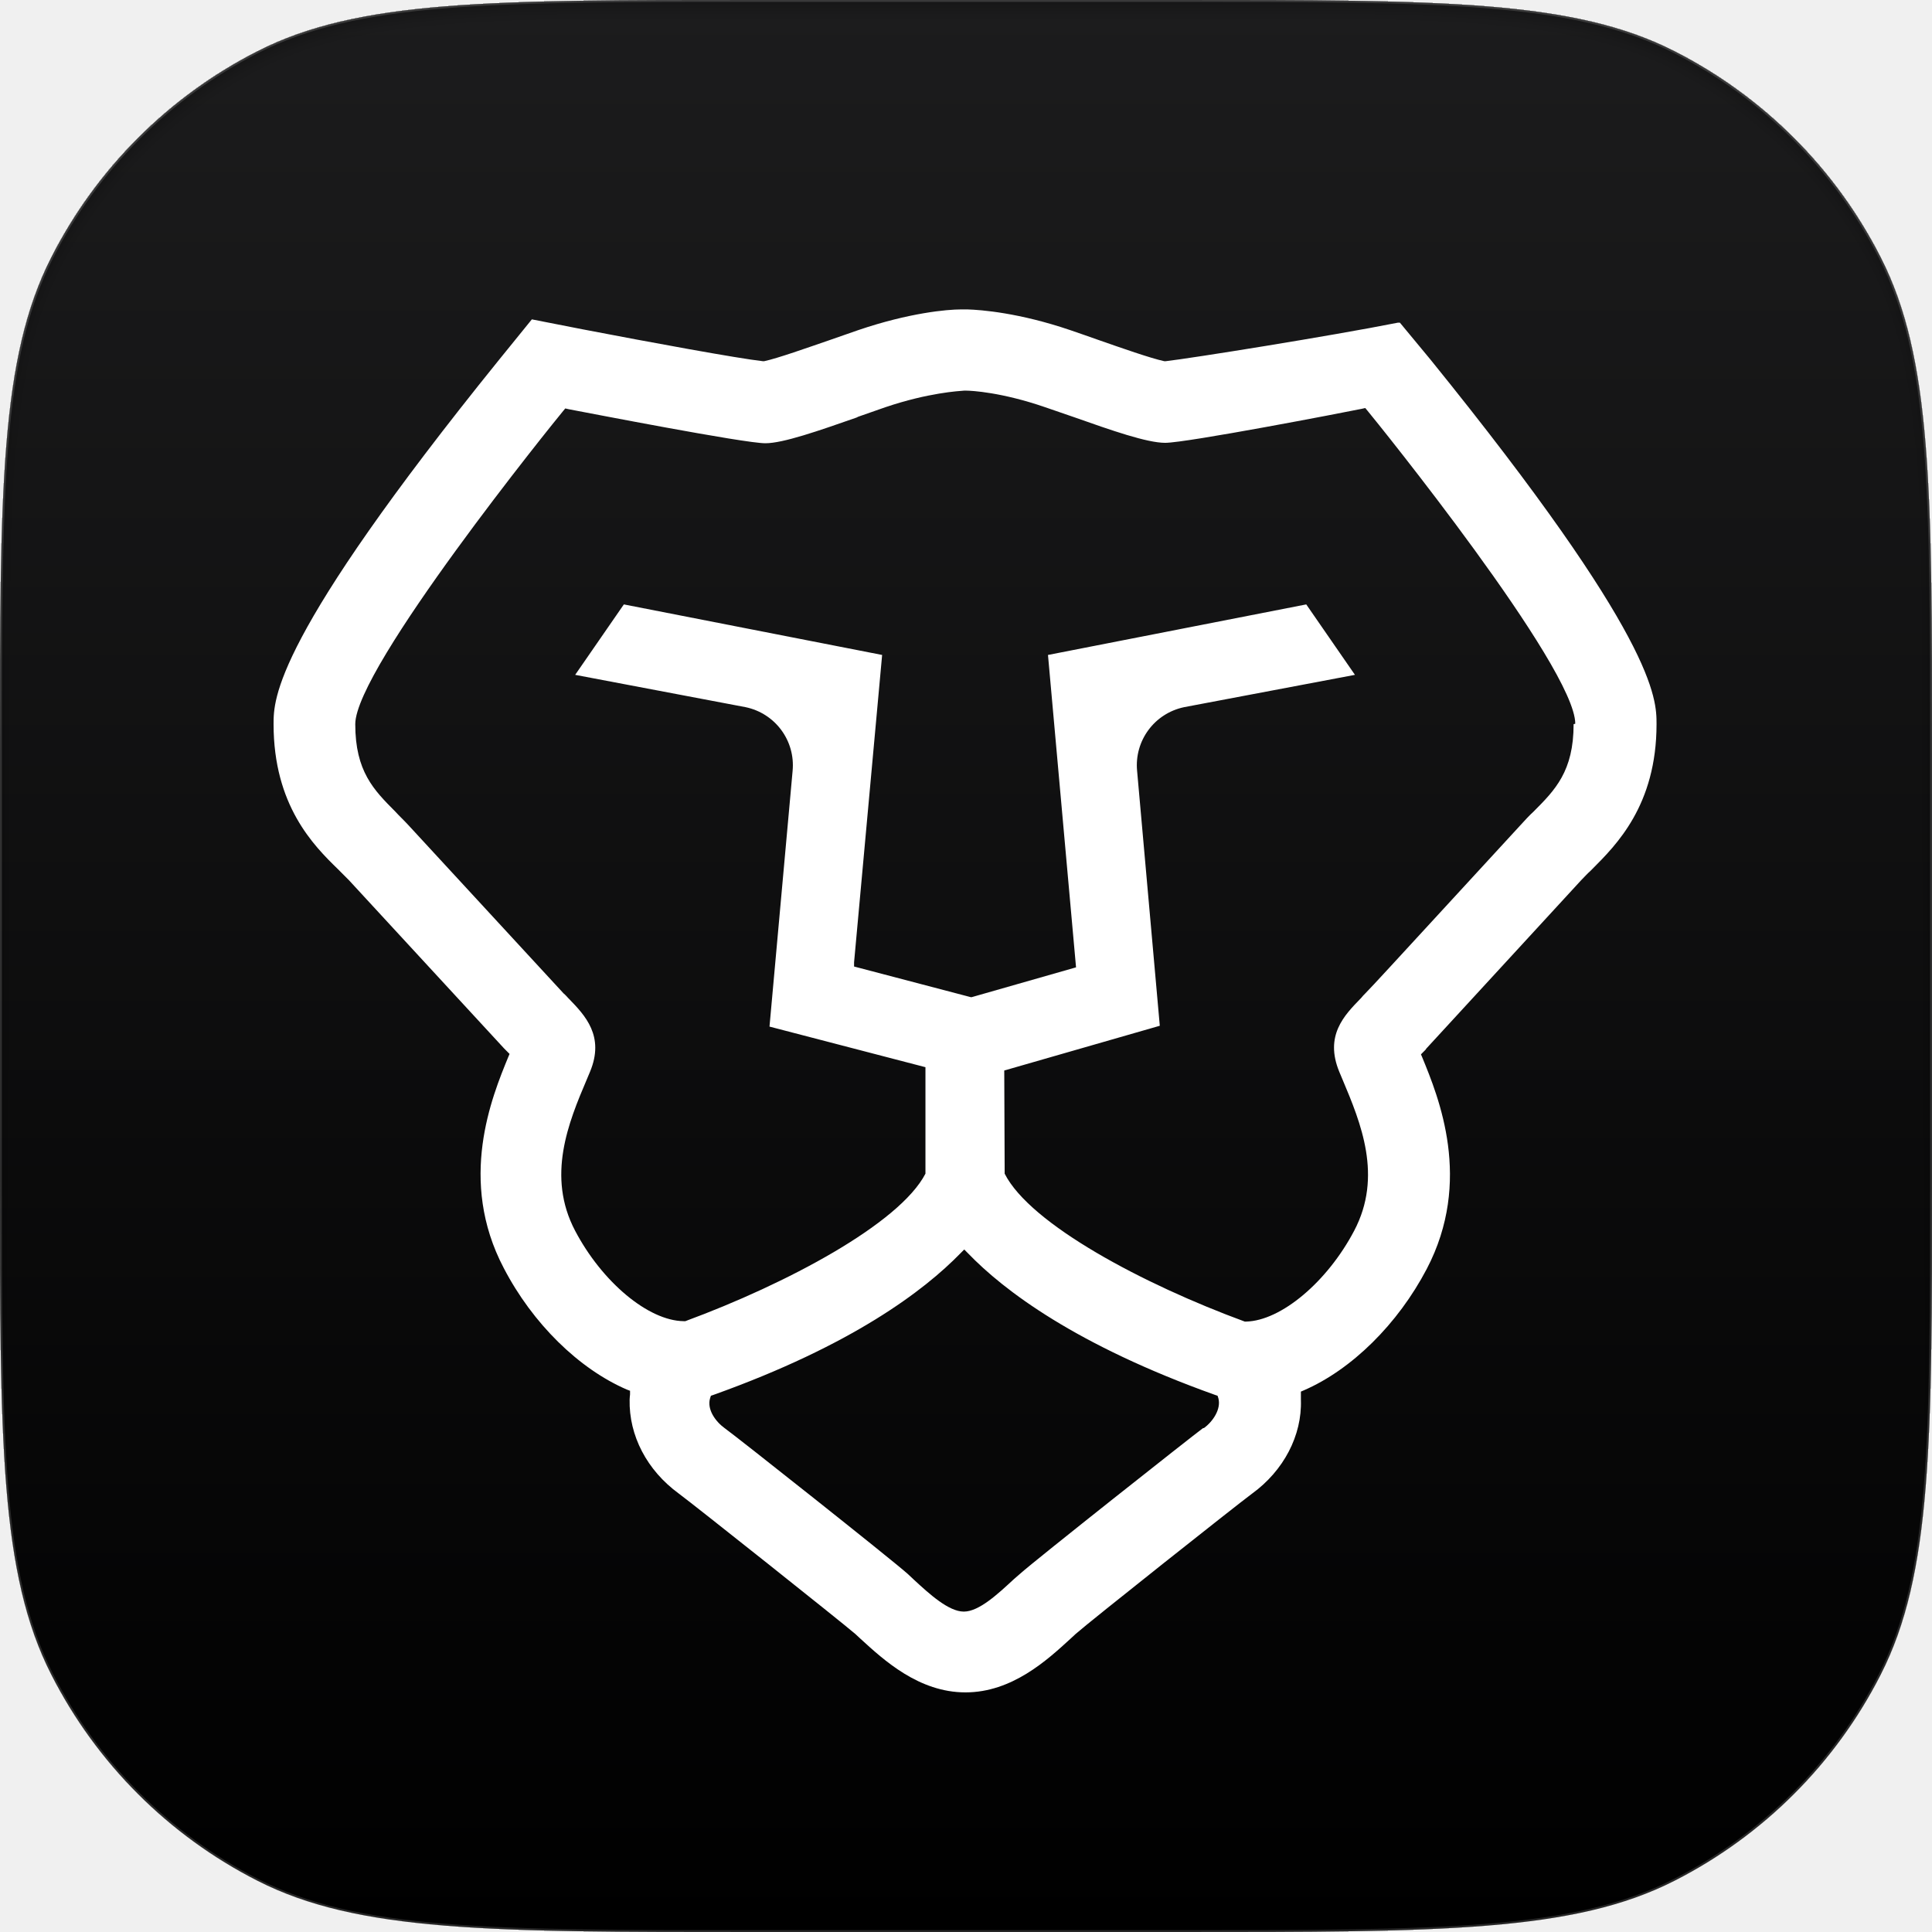
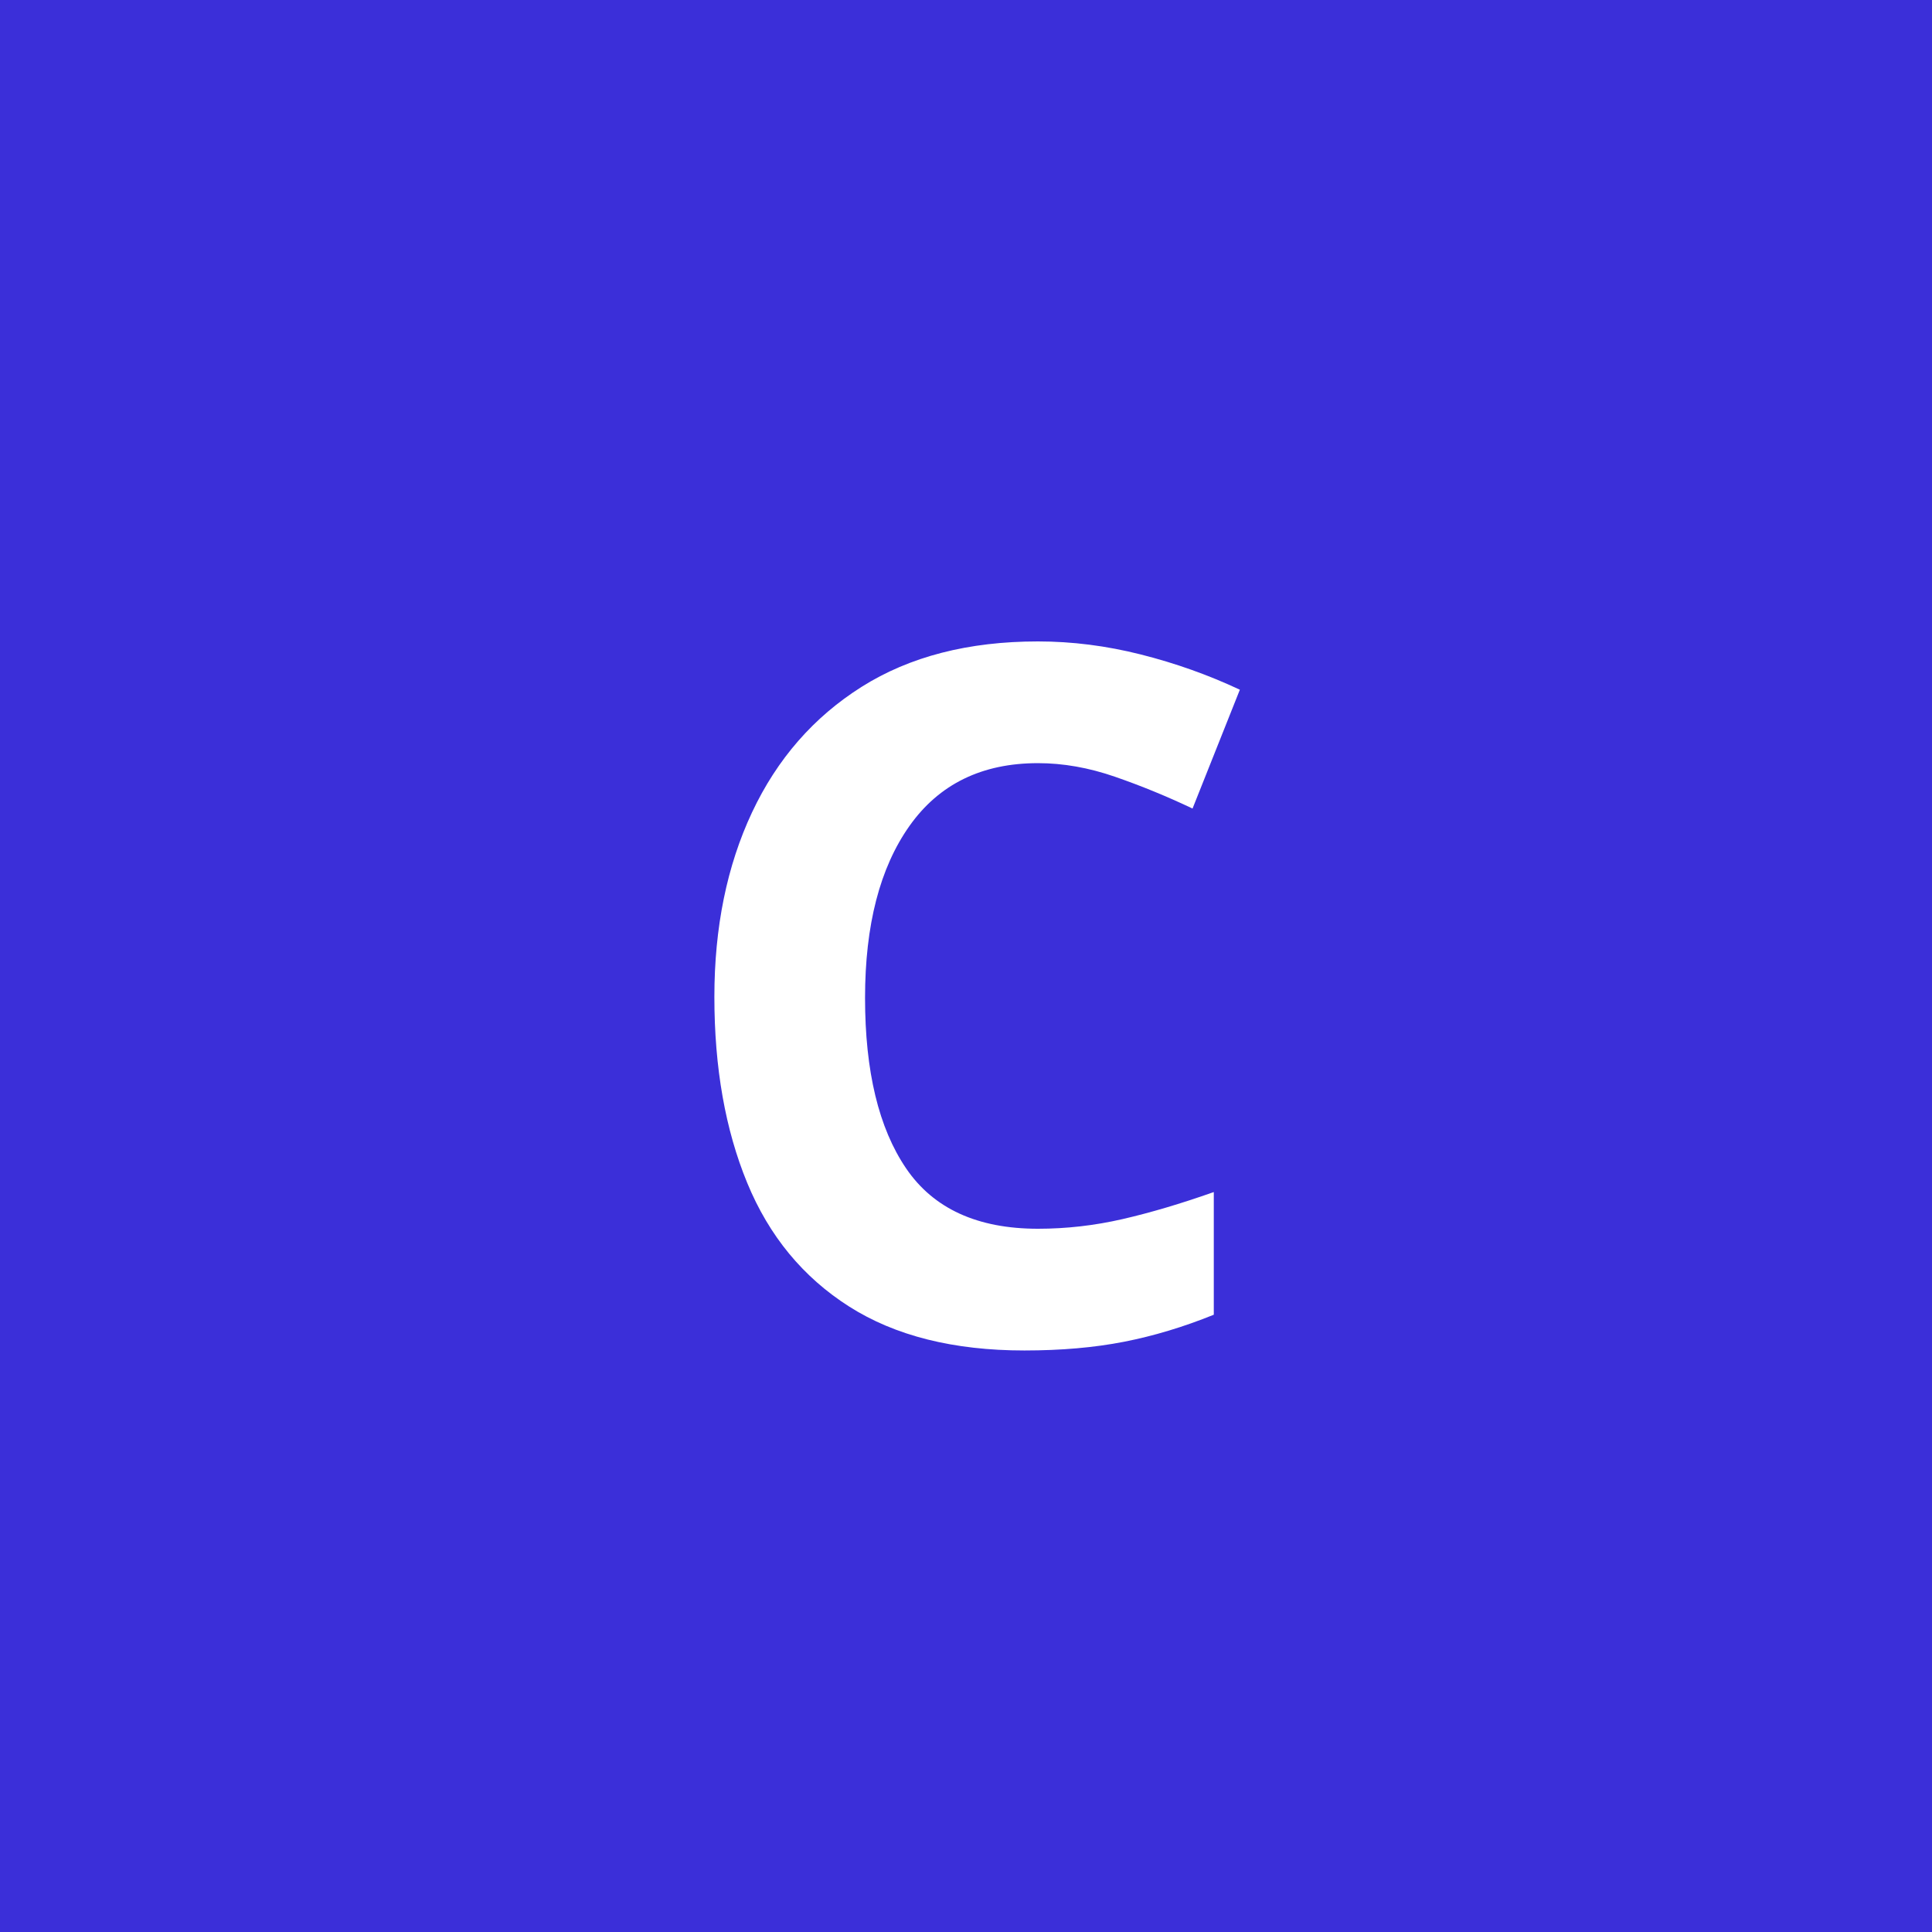
<svg xmlns="http://www.w3.org/2000/svg" width="1024" height="1024" viewBox="0 0 1024 1024" fill="none">
-   <g filter="url(#filter0_i_1077_148)">
-     <path d="M0 399.61C0 259.733 0 189.795 27.222 136.369C51.167 89.375 89.375 51.167 136.369 27.222C189.795 0 259.733 0 399.61 0H624.39C764.267 0 834.205 0 887.631 27.222C934.625 51.167 972.833 89.375 996.778 136.369C1024 189.795 1024 259.733 1024 399.61V624.39C1024 764.267 1024 834.205 996.778 887.631C972.833 934.625 934.625 972.833 887.631 996.778C834.205 1024 764.267 1024 624.39 1024H399.61C259.733 1024 189.795 1024 136.369 996.778C89.375 972.833 51.167 934.625 27.222 887.631C0 834.205 0 764.267 0 624.39V399.61Z" fill="url(#paint0_linear_1077_148)" />
-   </g>
-   <path d="M399.609 0.5H624.391C694.337 0.5 746.766 0.501 788.389 3.901C830.005 7.302 860.773 14.098 887.403 27.667C934.304 51.564 972.436 89.696 996.333 136.597C1009.9 163.227 1016.7 193.995 1020.1 235.611C1023.5 277.233 1023.5 329.663 1023.5 399.609V624.391C1023.5 694.337 1023.5 746.766 1020.1 788.389C1016.7 830.005 1009.9 860.773 996.333 887.403C972.436 934.304 934.304 972.436 887.403 996.333C860.773 1009.9 830.005 1016.7 788.389 1020.1C746.766 1023.5 694.337 1023.5 624.391 1023.5H399.609C329.663 1023.5 277.233 1023.5 235.611 1020.1C193.995 1016.7 163.227 1009.9 136.597 996.333C89.696 972.436 51.564 934.304 27.667 887.403C14.098 860.773 7.302 830.005 3.901 788.389C0.501 746.766 0.5 694.337 0.5 624.391V399.609L0.507 374.188C0.553 316.725 0.926 272.031 3.901 235.611C7.302 193.995 14.098 163.227 27.667 136.597C51.564 89.696 89.696 51.564 136.597 27.667C163.227 14.098 193.995 7.302 235.611 3.901C272.031 0.926 316.725 0.553 374.188 0.507L399.609 0.5Z" stroke="white" stroke-opacity="0.15" />
-   <path d="M740.89 171.027C705.467 178.054 631.334 189.912 617.776 191.449H617.557H617.121C609.905 189.912 593.722 184.203 583.008 180.469C577.54 178.493 572.292 176.736 567.263 174.98C540.147 165.757 520.028 164.22 512.811 164H509.969H509.314C502.098 164 481.979 165.757 454.863 174.98C449.614 176.736 444.366 178.713 439.118 180.469C428.185 184.203 412.221 189.912 405.005 191.449H404.349C390.791 189.912 345.307 181.567 308.788 174.54L281.891 169.27L264.615 190.571C145 338.576 145 370.417 145 383.812C145 426.852 166.212 448.152 179.113 460.671L179.769 461.328C181.519 463.085 183.268 464.843 185.018 466.6L267.24 555.755C267.24 555.755 268.333 556.852 268.77 557.289L270.082 558.609L269.426 560.144C260.679 581.447 242.529 625.584 267.021 672.139C282.328 701.563 306.82 725.497 332.186 736.479L333.936 737.136V739.113C333.936 739.113 333.717 740.871 333.717 741.748C333.28 760.853 342.901 779.299 359.739 791.595C368.049 797.744 445.679 859.449 453.333 866.039L456.175 868.673C468.421 879.872 487.008 897 511.718 897C536.43 897 555.018 879.872 567.263 868.673L570.105 866.039C577.54 859.449 655.389 797.744 663.699 791.595C680.318 779.519 690.157 760.853 689.502 741.968C689.502 741.091 689.502 740.211 689.502 739.553V737.576L691.032 736.919C716.399 725.937 740.89 701.783 756.199 672.576C780.69 625.804 762.539 581.664 753.793 560.364L753.138 558.827L754.448 557.509C754.448 557.509 755.106 556.852 755.542 556.412L755.98 555.755L837.983 466.6C839.732 464.843 841.264 463.085 843.013 461.548L843.887 460.671C856.571 447.935 878 426.852 878 383.812C878 370.198 878 338.576 758.167 190.571L741.983 171.027H740.89ZM637.676 756.901C631.989 761.073 548.895 826.731 540.585 834.197L537.305 837.052C528.995 844.736 518.934 854.18 510.844 854.18C502.753 854.18 492.476 844.739 484.385 837.272L481.105 834.197C472.795 826.731 389.917 761.073 384.012 756.901C379.202 753.387 374.609 747.017 376.359 741.091L376.796 739.773L378.108 739.333C451.801 712.981 489.85 683.995 509.095 664.232L511.063 662.255L513.031 664.232C532.056 683.995 570.324 712.981 644.018 739.333L645.331 739.773L645.767 741.091C647.299 746.8 642.925 753.387 638.112 756.901H637.676ZM834.048 383.812C834.048 408.847 824.206 418.728 812.835 430.147C810.429 432.341 808.242 434.759 805.838 437.393L758.167 489.217C741.983 506.785 727.332 522.813 723.615 526.548C722.96 527.205 722.086 528.085 721.428 528.963L720.992 529.403C712.464 538.187 701.967 548.945 709.838 568.051L711.589 572.223C721.209 595.06 733.019 623.387 717.712 652.373C703.496 679.385 679.006 700.025 660.418 700.465H660.199H659.763C605.967 680.703 546.05 648.861 532.492 622.069V621.192L532.275 567.391L614.715 543.676L602.689 408.627C601.157 392.596 611.873 378.103 627.618 374.809L718.148 357.681L692.344 320.35L555.453 347.14L570.324 512.712L514.999 528.523H514.563L452.676 512.275V510.077L467.547 347.14L330.656 320.35L304.852 357.681L395.165 374.809C410.91 378.103 421.624 392.596 420.095 408.627L407.849 544.116L490.508 565.636V622.069C476.731 648.641 416.814 680.483 363.238 700.245H362.364C343.557 700.025 319.066 679.385 304.852 652.373C289.544 623.387 301.353 594.84 310.975 572.223L312.724 568.051C320.597 549.165 310.1 538.187 301.572 529.403L301.134 528.963C301.134 528.963 299.604 527.205 298.729 526.548L216.507 437.393C214.102 434.759 211.696 432.561 209.509 430.147C198.138 418.728 188.298 408.847 188.298 383.812C188.298 353.948 293.918 223.29 298.51 217.8L299.604 216.483L301.572 216.922C310.975 218.679 394.291 234.929 405.662 234.929C415.065 234.929 433.869 228.341 453.988 221.314L454.863 220.874C459.675 219.118 464.485 217.581 469.295 215.824C492.037 208.138 508.221 207.26 511.063 207.04H511.937C514.999 207.04 530.963 207.919 553.924 215.824C558.953 217.581 564.202 219.337 569.231 221.094C589.131 228.121 607.937 234.709 617.557 234.709C628.928 234.709 712.025 218.679 721.648 216.702L723.615 216.263L724.709 217.581C729.302 223.07 834.922 353.728 834.922 383.593L834.048 383.812Z" fill="white" />
-   <defs>
-     <filter id="filter0_i_1077_148" x="0" y="0" width="1024" height="1028" filterUnits="userSpaceOnUse" color-interpolation-filters="sRGB">
-       <feFlood flood-opacity="0" result="BackgroundImageFix" />
-       <feBlend mode="normal" in="SourceGraphic" in2="BackgroundImageFix" result="shape" />
-       <feColorMatrix in="SourceAlpha" type="matrix" values="0 0 0 0 0 0 0 0 0 0 0 0 0 0 0 0 0 0 127 0" result="hardAlpha" />
-       <feOffset dy="4" />
-       <feGaussianBlur stdDeviation="4" />
-       <feComposite in2="hardAlpha" operator="arithmetic" k2="-1" k3="1" />
-       <feColorMatrix type="matrix" values="0 0 0 0 0 0 0 0 0 0 0 0 0 0 0 0 0 0 0.25 0" />
-       <feBlend mode="normal" in2="shape" result="effect1_innerShadow_1077_148" />
-     </filter>
-     <linearGradient id="paint0_linear_1077_148" x1="512" y1="0" x2="512" y2="1024" gradientUnits="userSpaceOnUse">
-       <stop stop-color="#1C1C1D" />
-       <stop offset="1" />
-     </linearGradient>
-   </defs>
+   <rect width="1024" height="1024" fill="#3B2FD9" />
+   <text x="512" y="512" font-family="sans-serif" font-size="512" font-weight="bold" fill="white" text-anchor="middle" dominant-baseline="central">C</text>
</svg>
